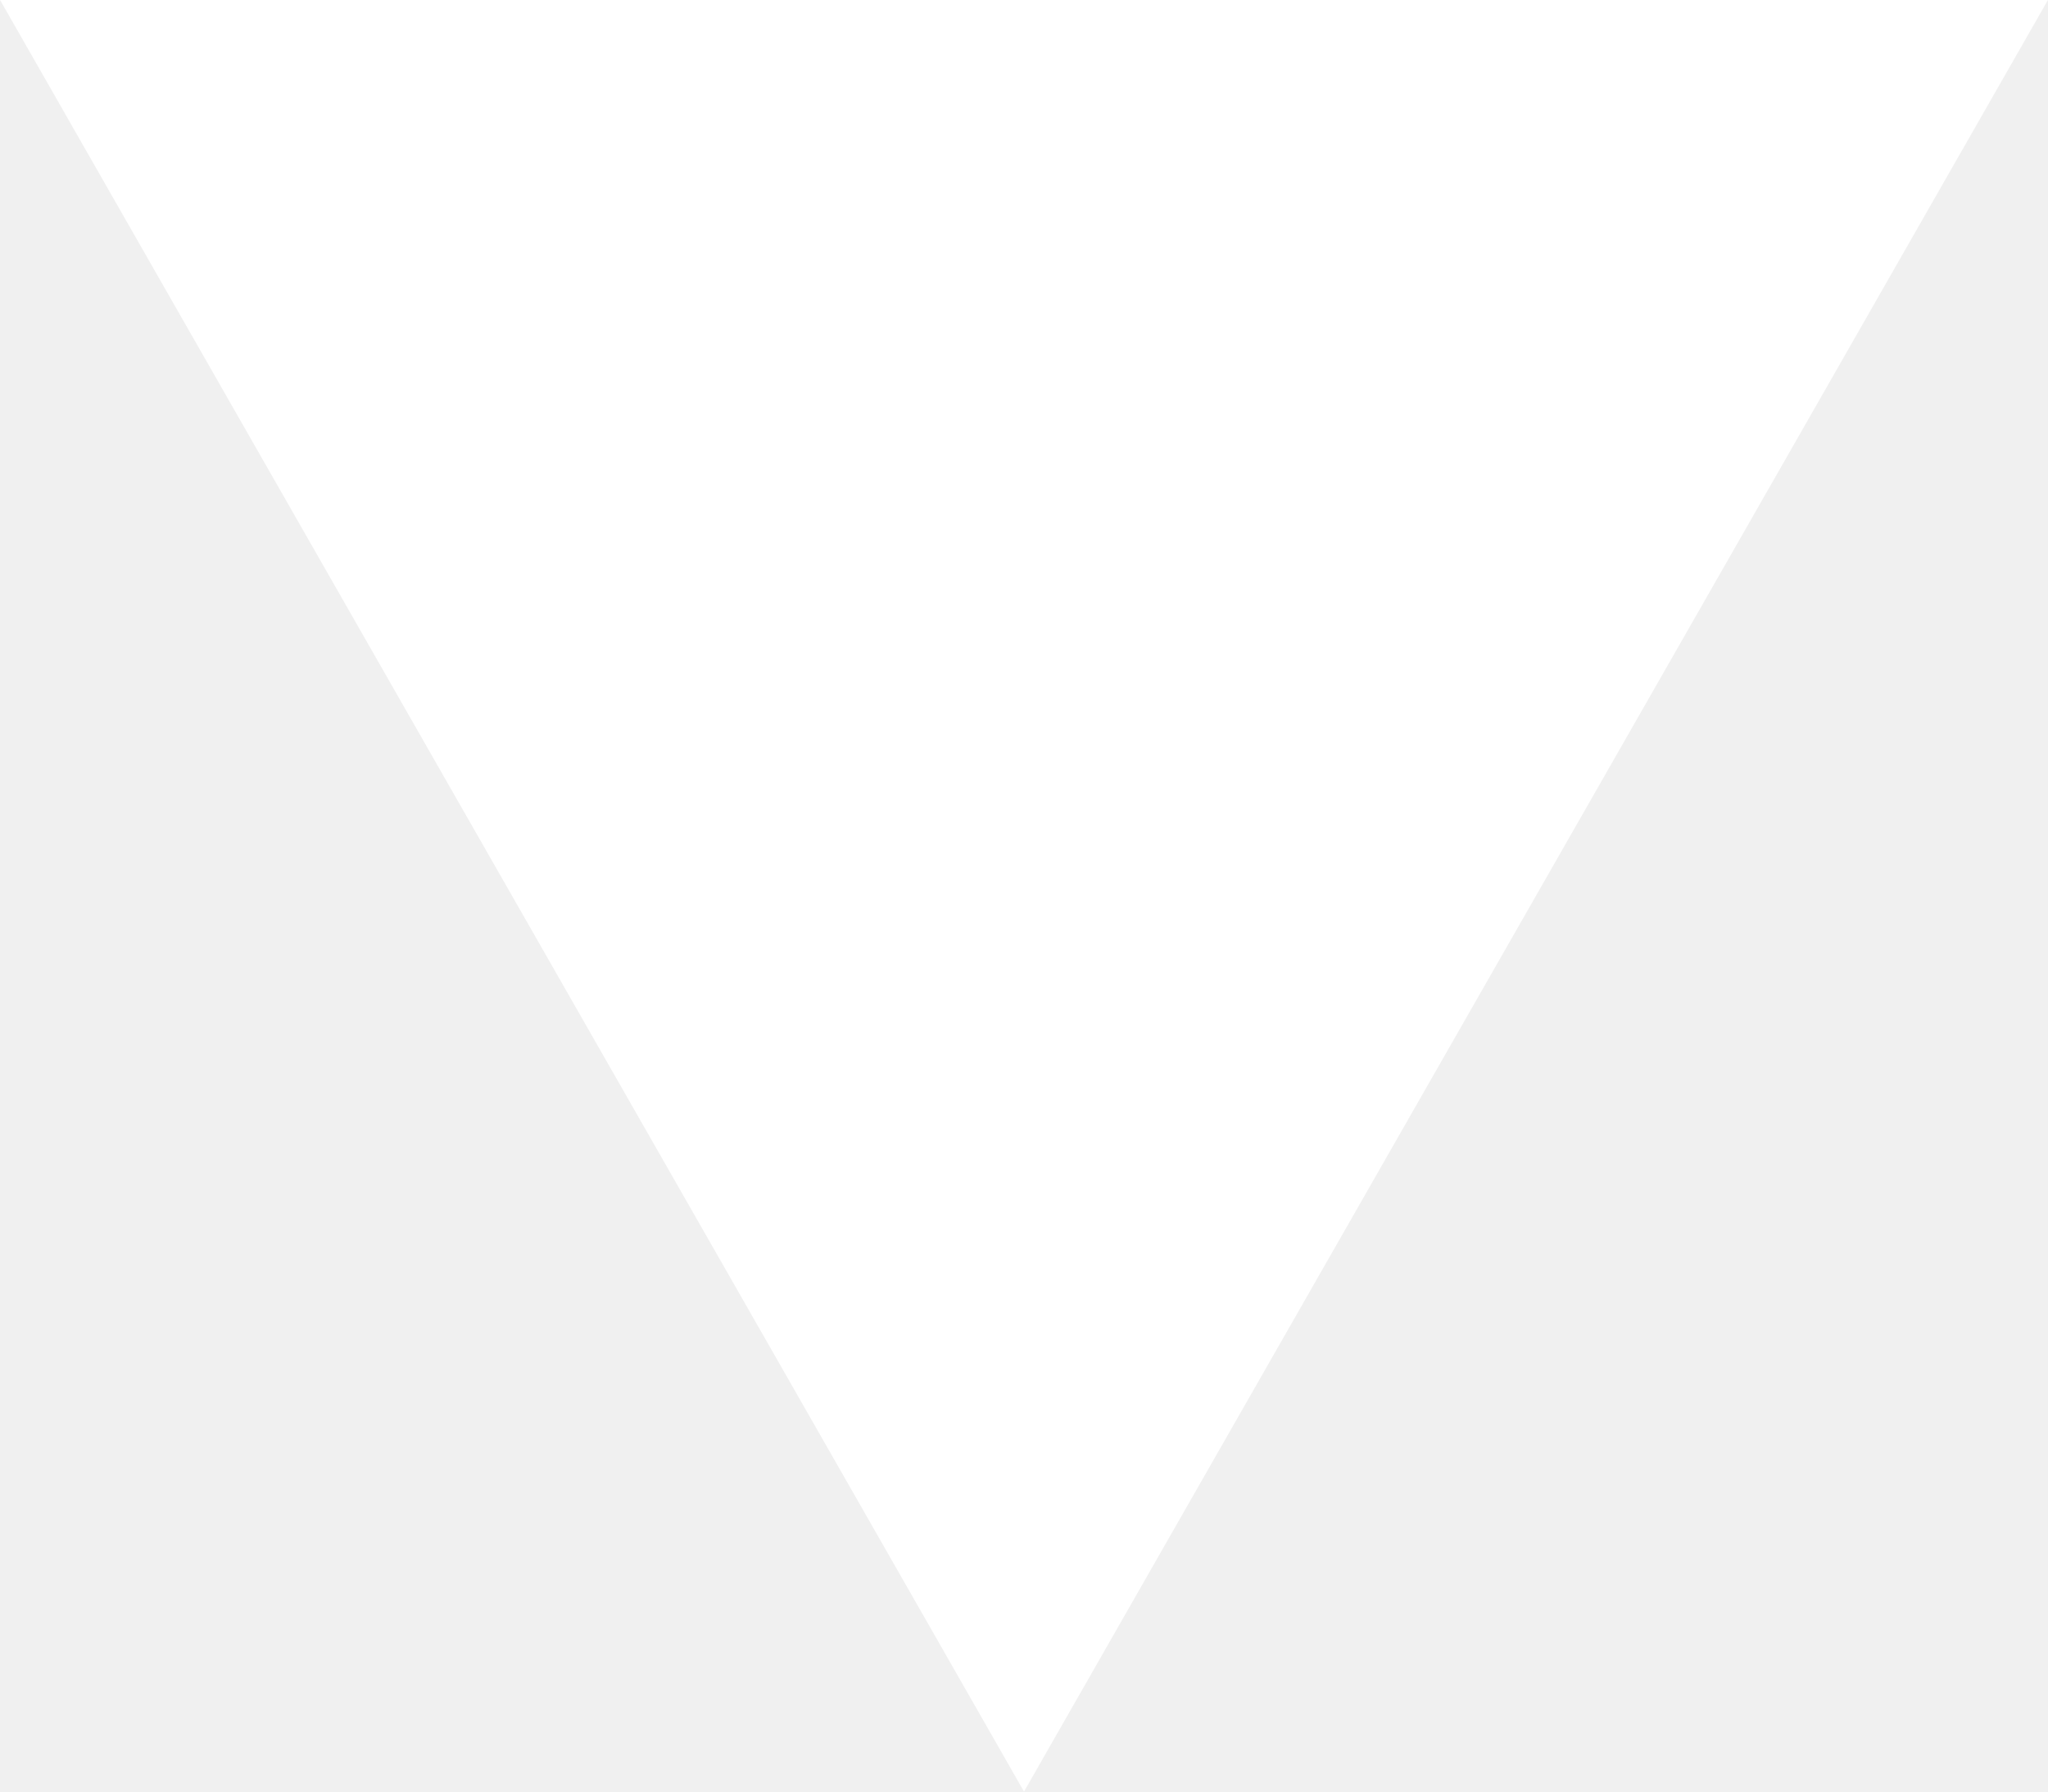
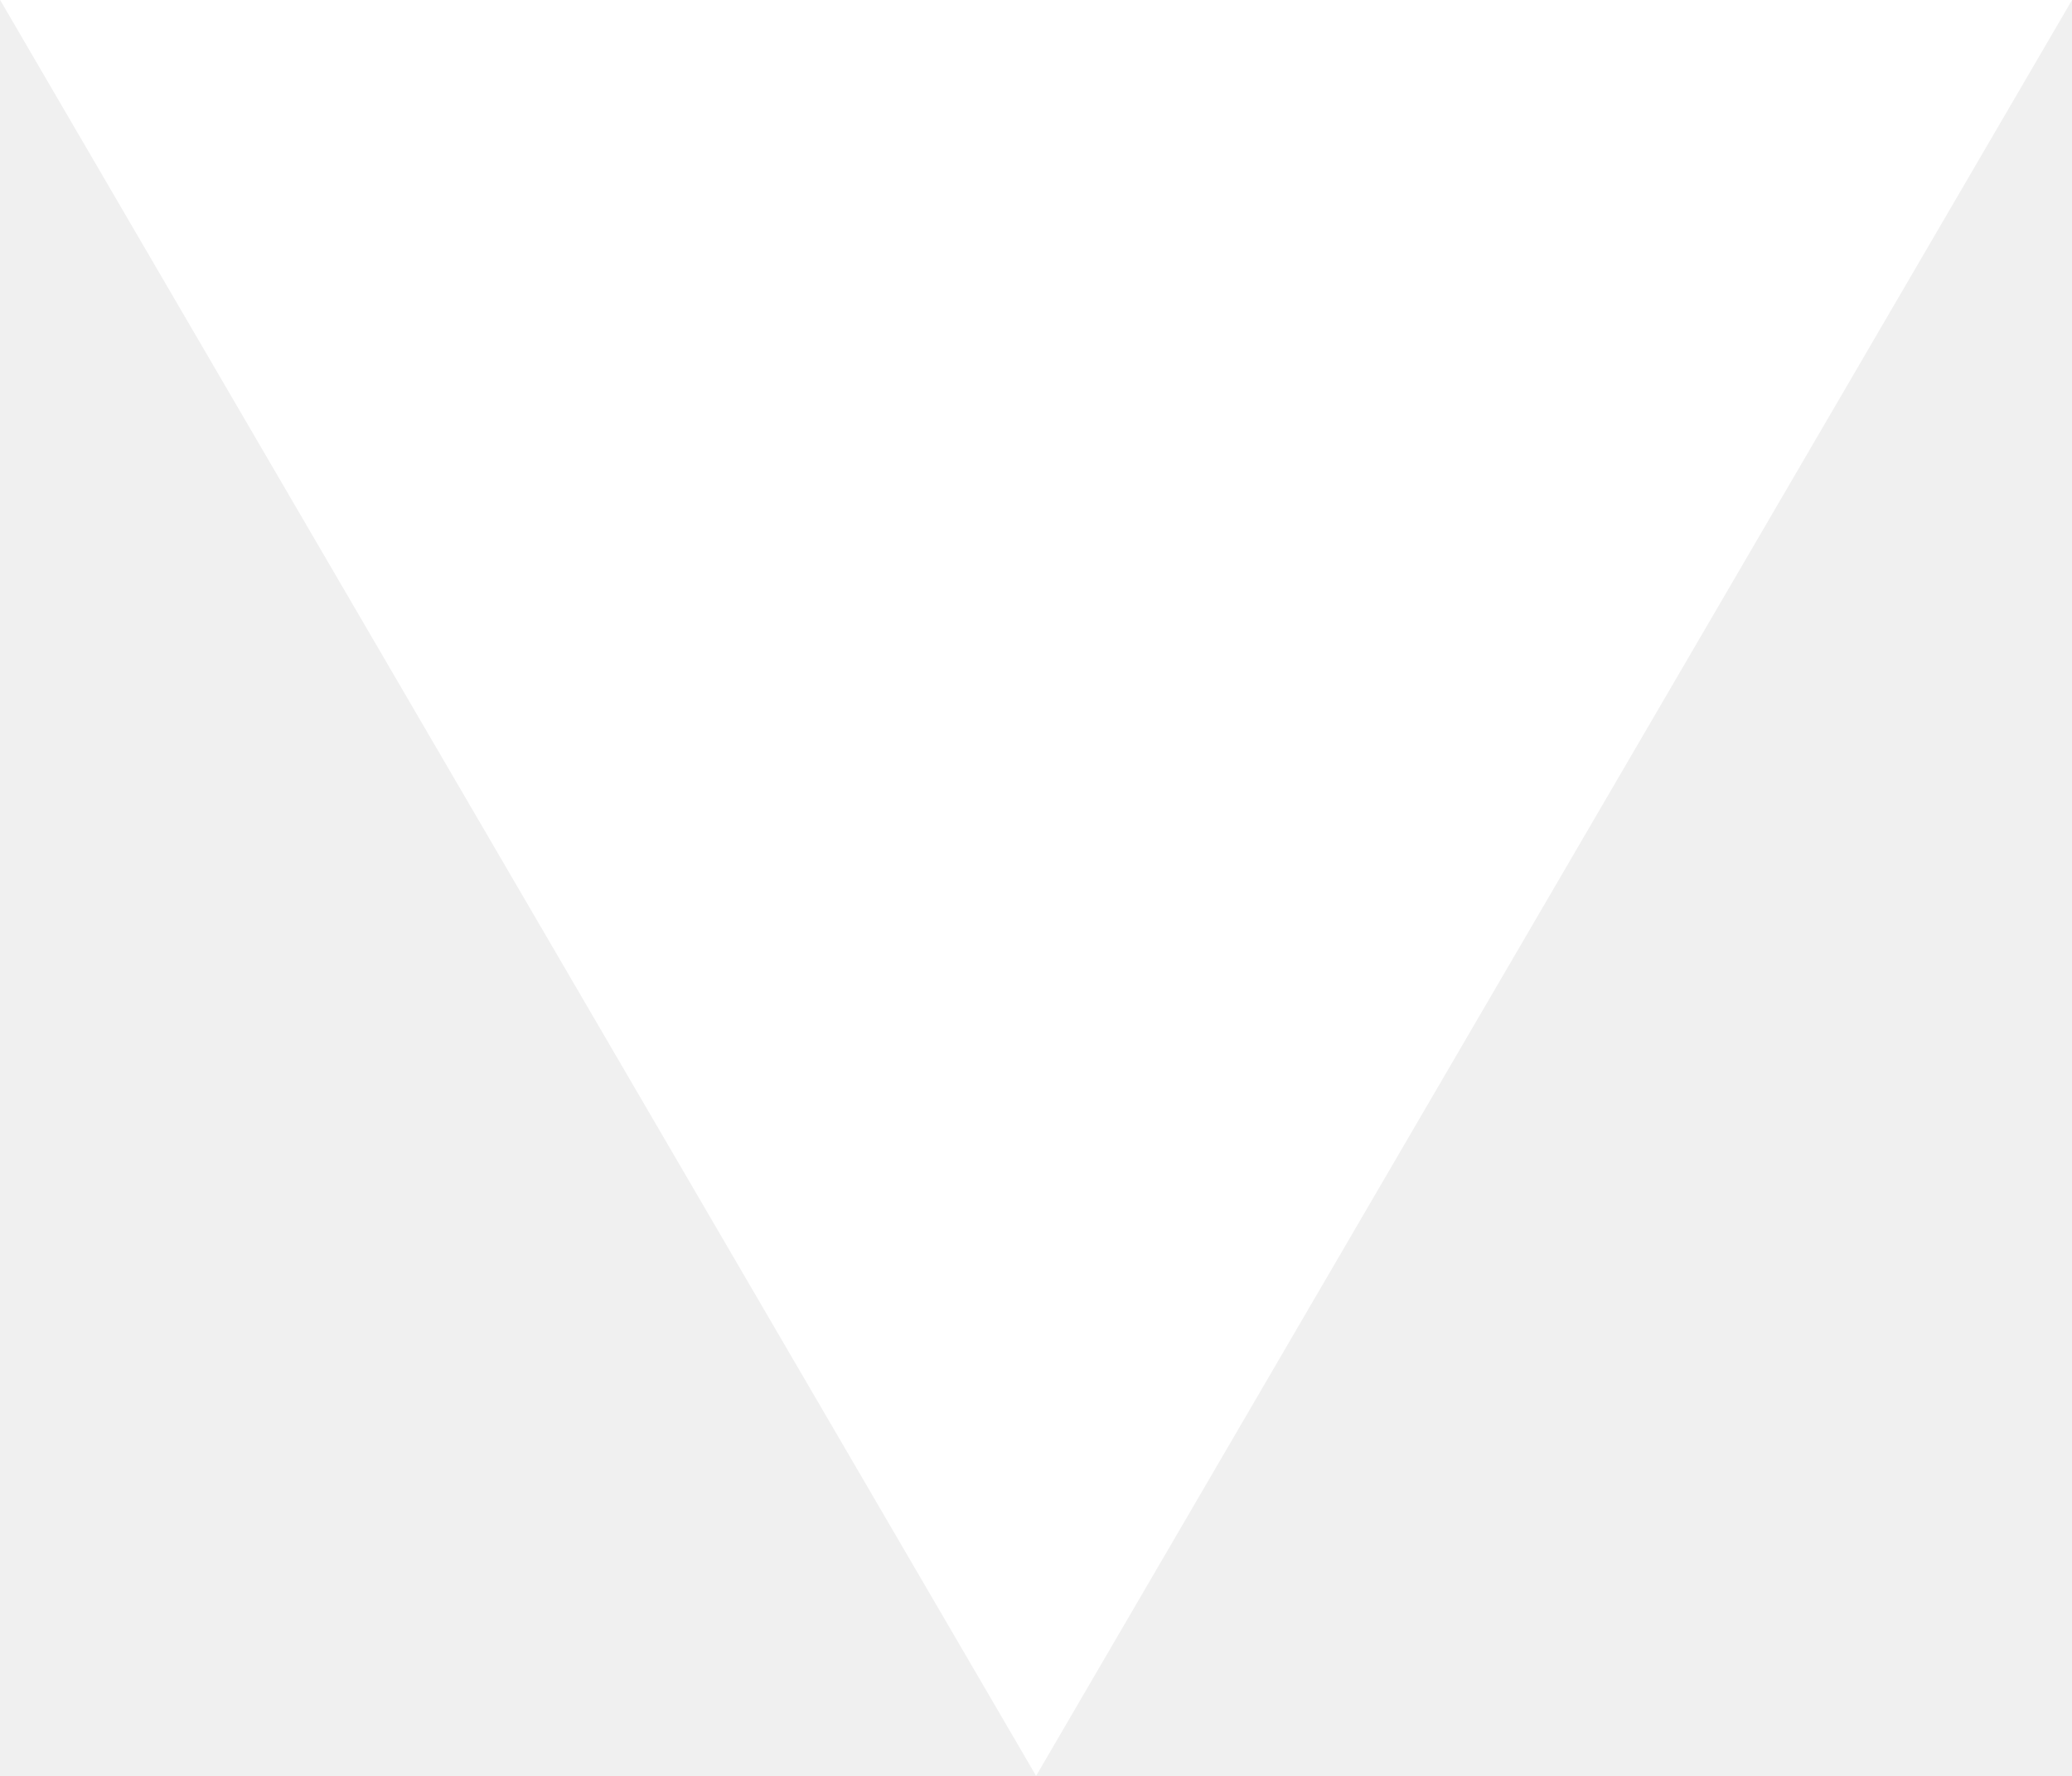
- <svg xmlns="http://www.w3.org/2000/svg" id="svg8" width="64" height="56" version="1.1" viewBox="0 0 16.933 14.817">
-   <path id="path841" transform="matrix(.26459 0 0 .26459 -.00035714 0)" d="m0.002 0 31.998 56 31.998-56h-63.996z" fill="#fff" />
+ <svg xmlns="http://www.w3.org/2000/svg" id="svg8" width="14" height="12" version="1.1" viewBox="0 0 3.704 3.175">
+   <path id="path841" d="m1.5963e-4 0 1.852 3.175 1.852-3.175z" fill="#fff" stroke-width=".057" />
</svg>
